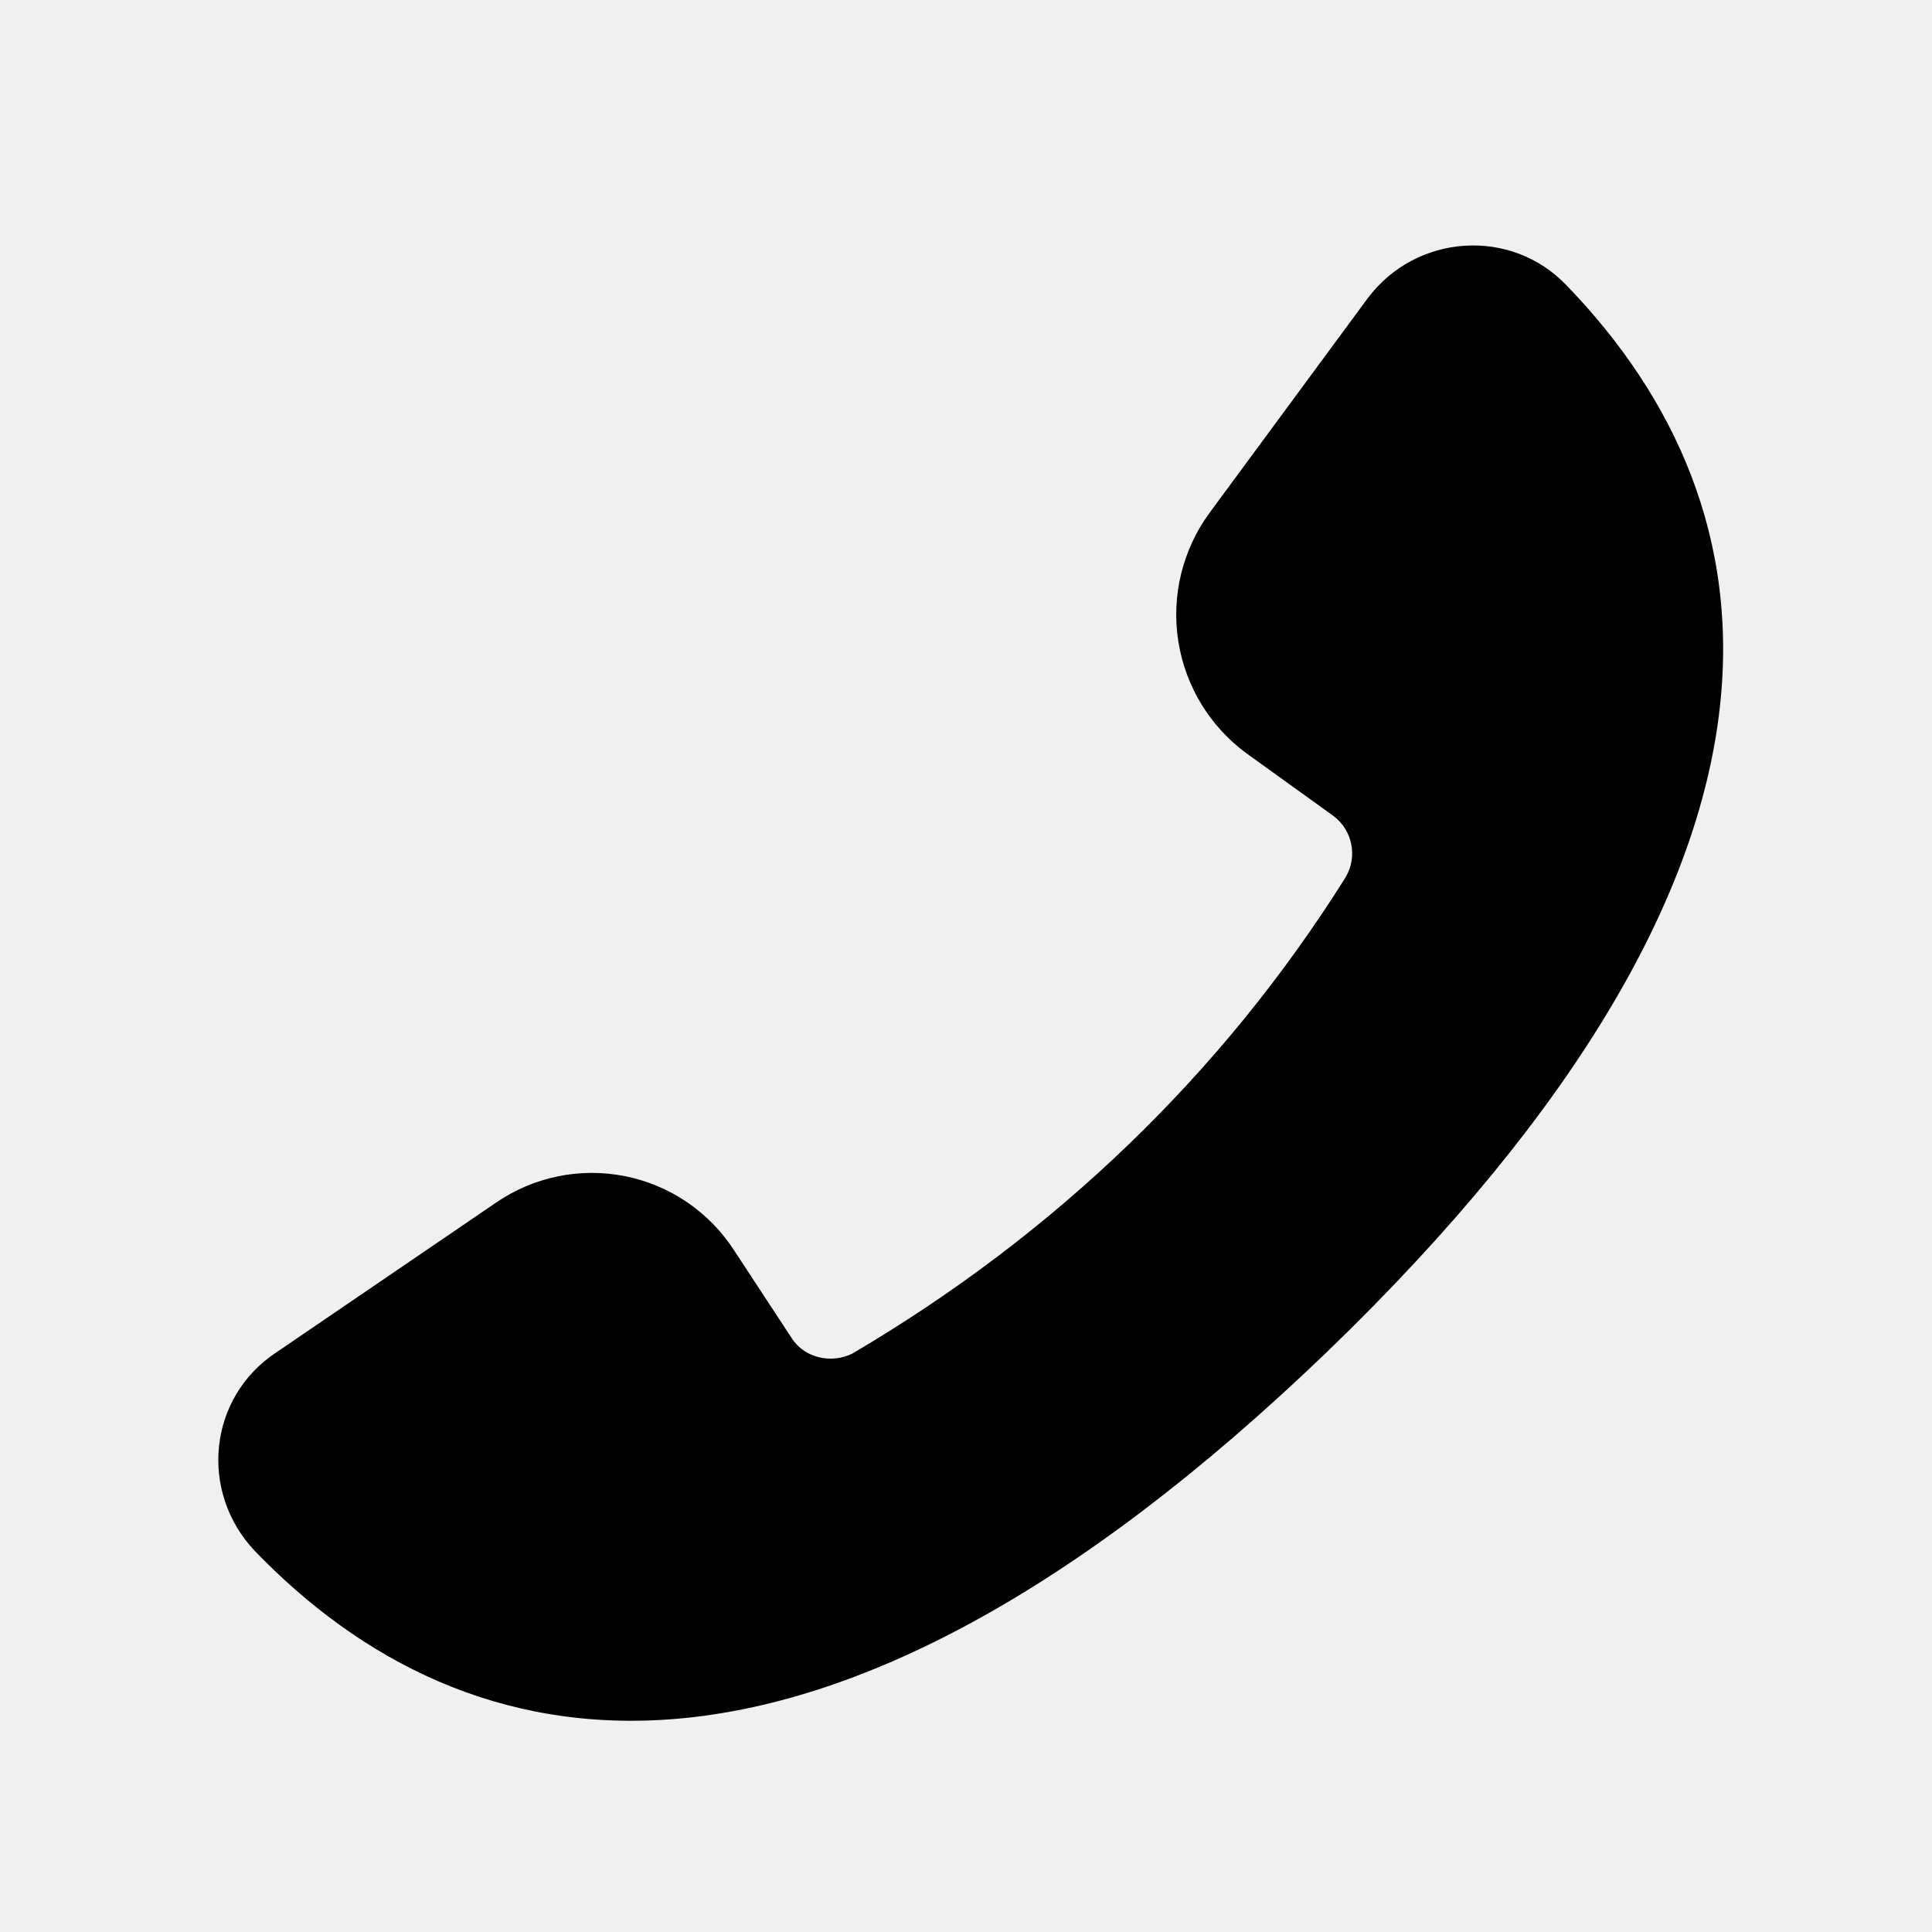
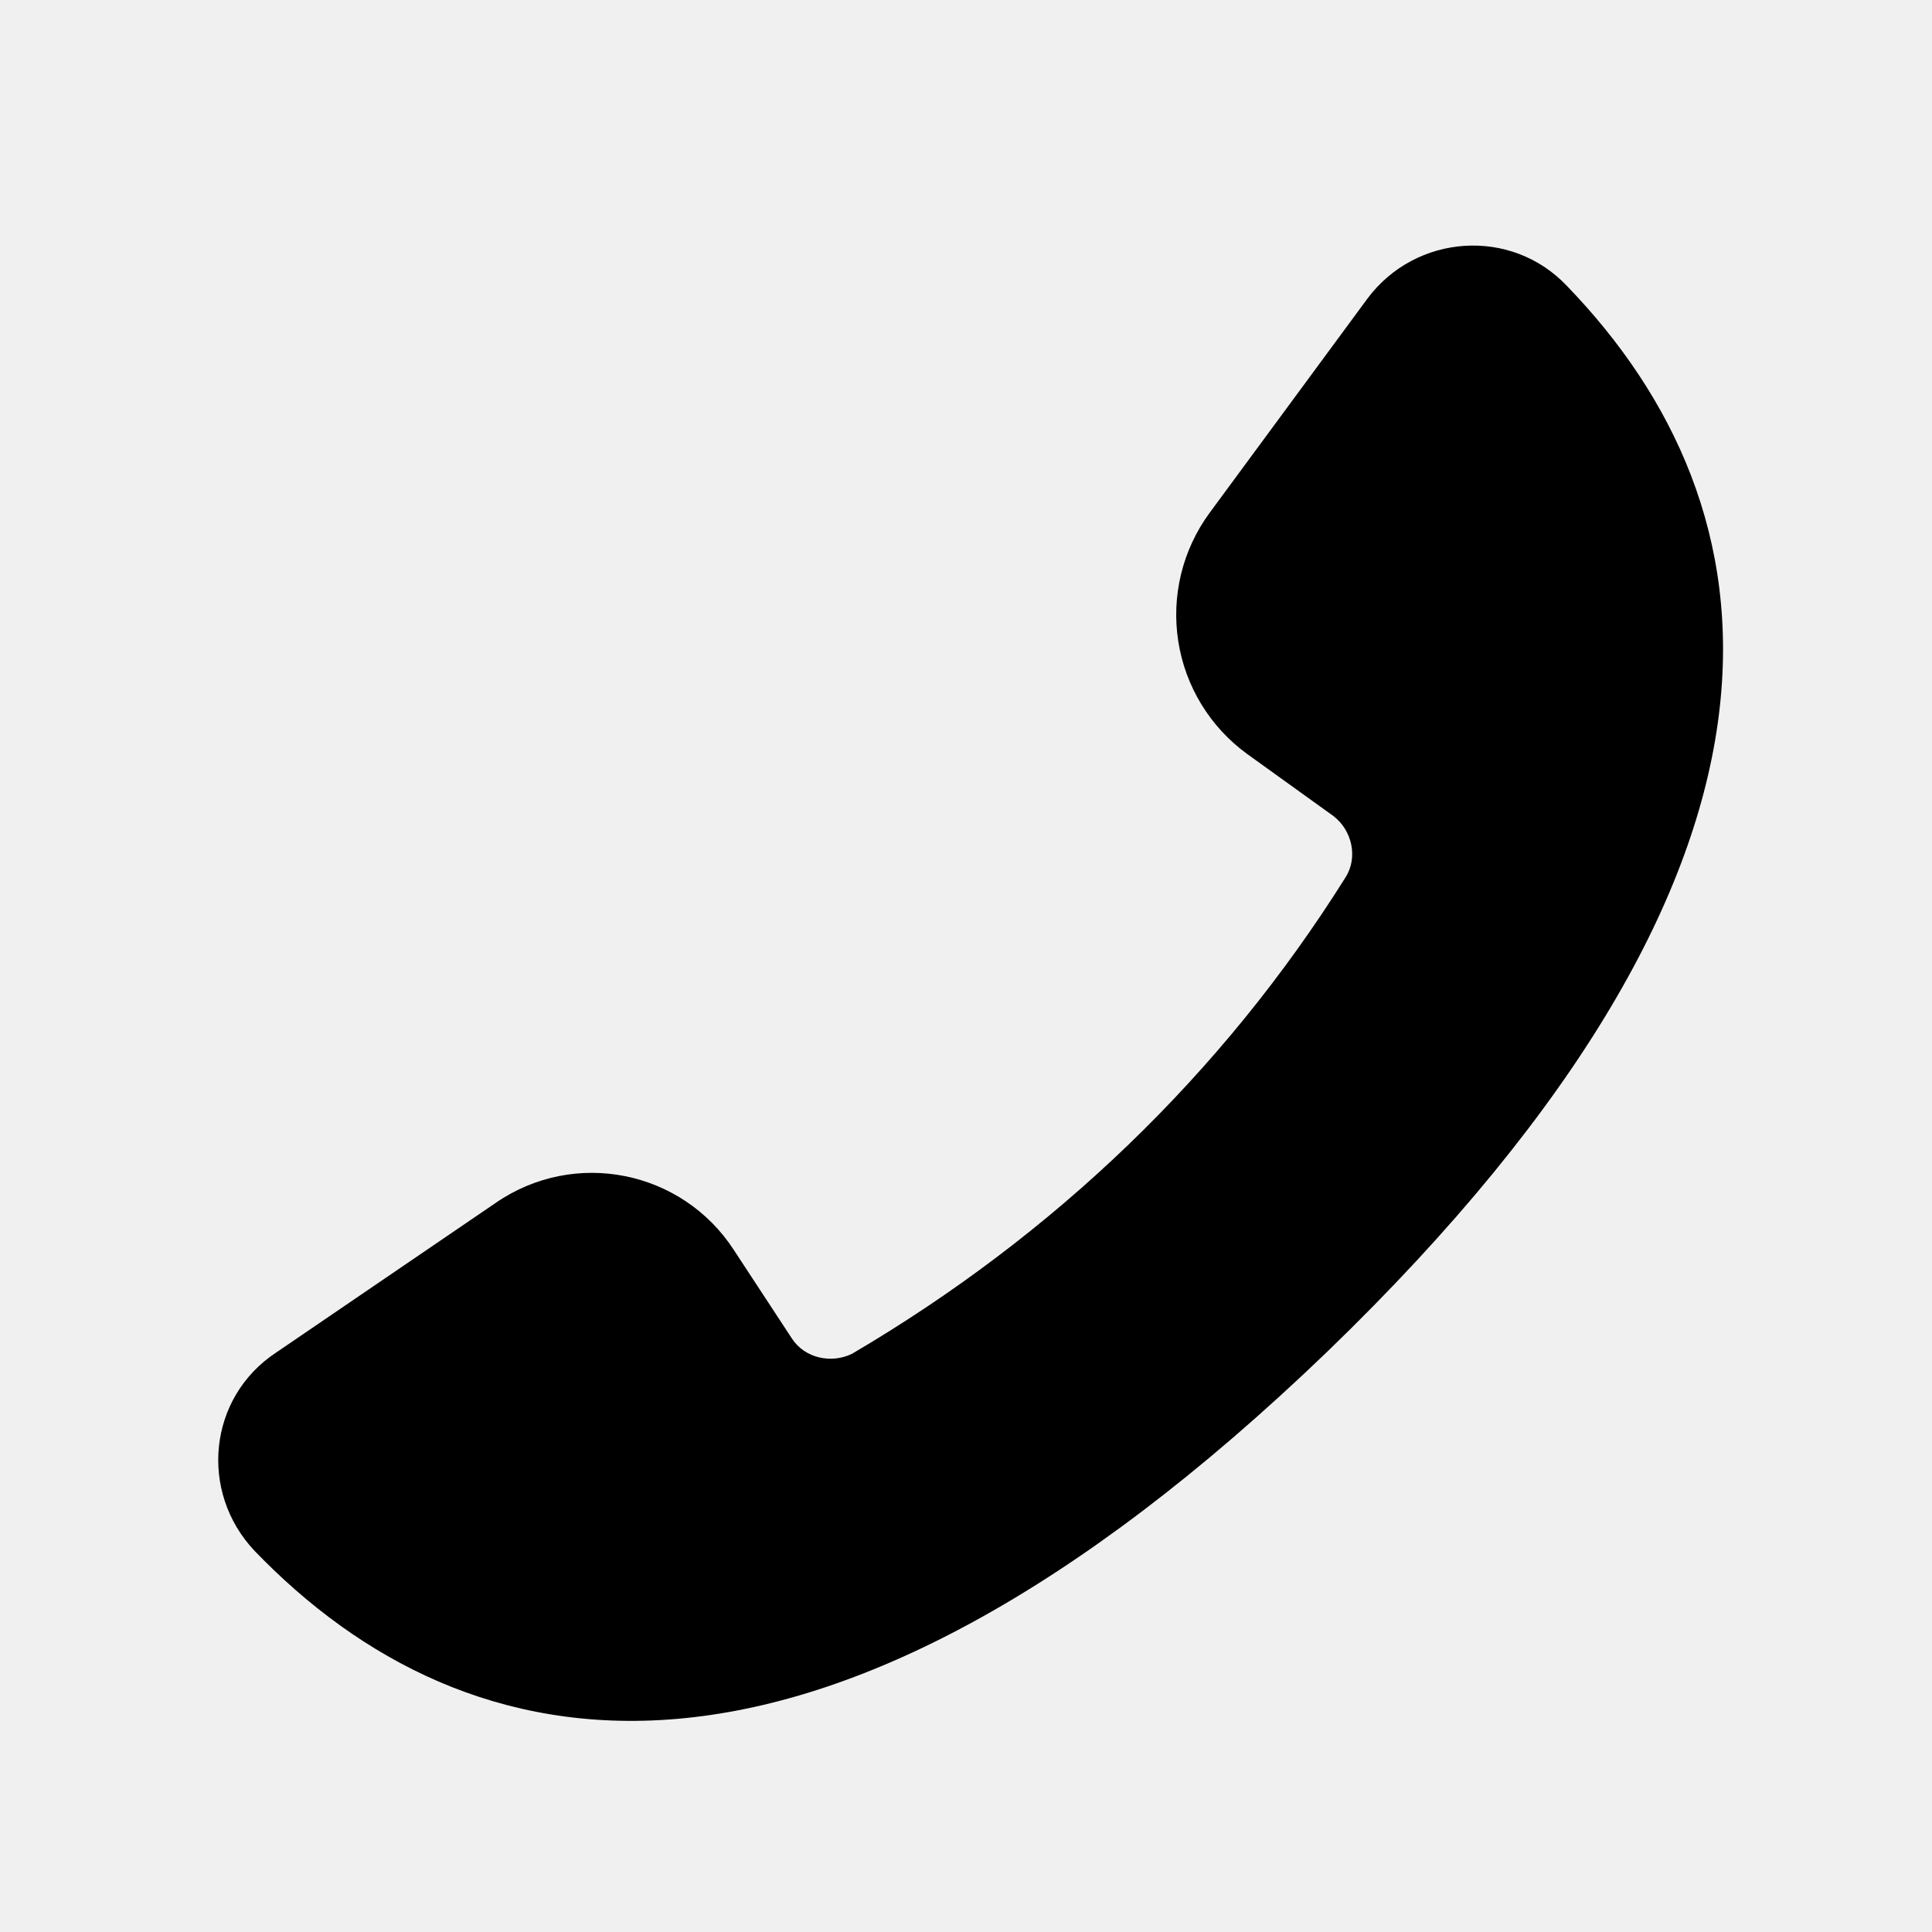
- <svg xmlns="http://www.w3.org/2000/svg" width="24" height="24" fill="none">
-   <g clip-path="url(#a)">
-     <path d="M6.157 14.943a2.103 2.103 0 0 1 2.96.586l.72 1.097c.161.248.495.316.75.189 2.506-1.473 4.596-3.473 6.128-5.916a.582.582 0 0 0-.15-.763l-1.073-.772a2.138 2.138 0 0 1-.466-2.994l1.962-2.662c.6-.805 1.786-.89 2.478-.157 2.636 2.728 3.386 7.093-2.975 13.237-6.395 6.151-10.711 5.192-13.327 2.477-.692-.732-.58-1.907.27-2.466l2.723-1.856z" fill="currentcolor" />
+ <svg viewBox="0 0 24 24" fill="none">
+   <g clip-path="url(#ld-icon-2a)">
+     <path d="M6.157 14.943c.983-.677 2.317-.405 2.96.586l.72 1.098c.161.248.494.316.749.189 2.507-1.473 4.596-3.473 6.128-5.916.158-.247.083-.585-.15-.763l-1.073-.772a2.138 2.138 0 0 1-.465-2.994l1.961-2.662c.601-.805 1.786-.889 2.478-.157 2.636 2.728 3.386 7.093-2.975 13.237-6.394 6.152-10.711 5.192-13.327 2.477-.692-.732-.58-1.907.27-2.466l2.723-1.856z" fill="currentcolor" />
  </g>
  <defs>
-     <clipPath id="a">
-       <path fill="#fff" d="M0 0h24v24H0z" />
+     <clipPath id="ld-icon-2a">
+       <rect width="24" height="24" fill="white" />
    </clipPath>
  </defs>
</svg>
